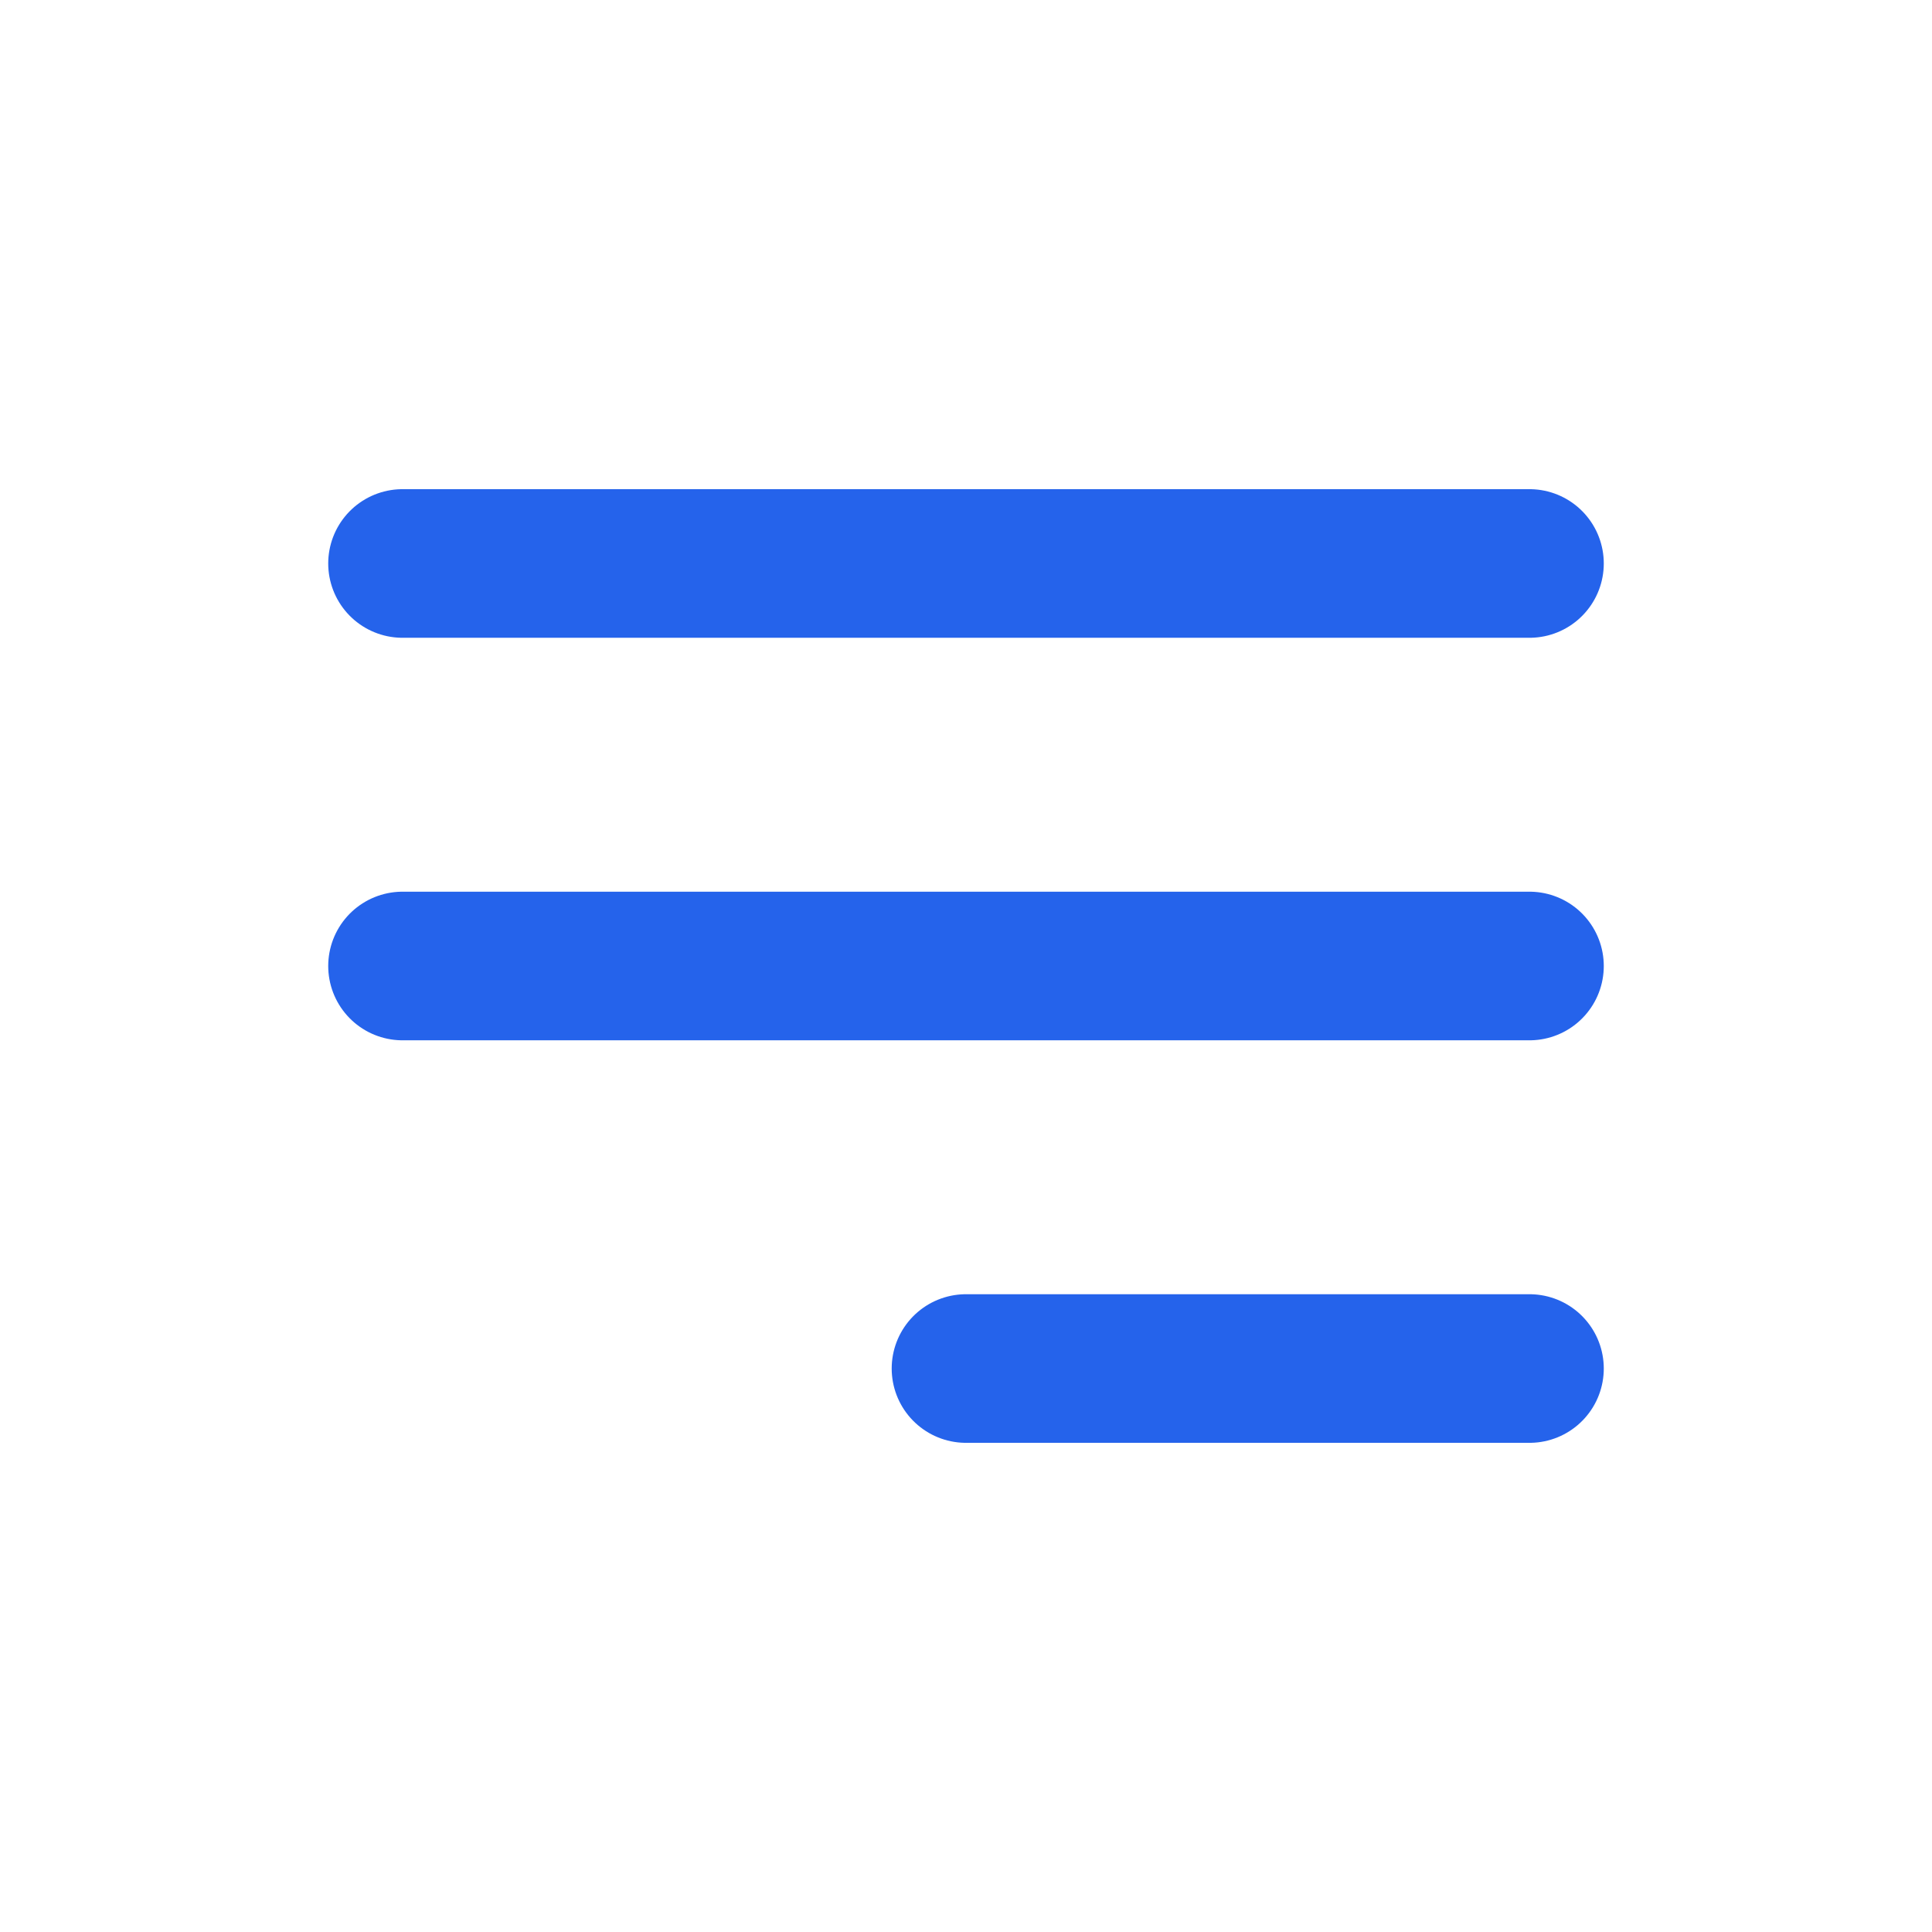
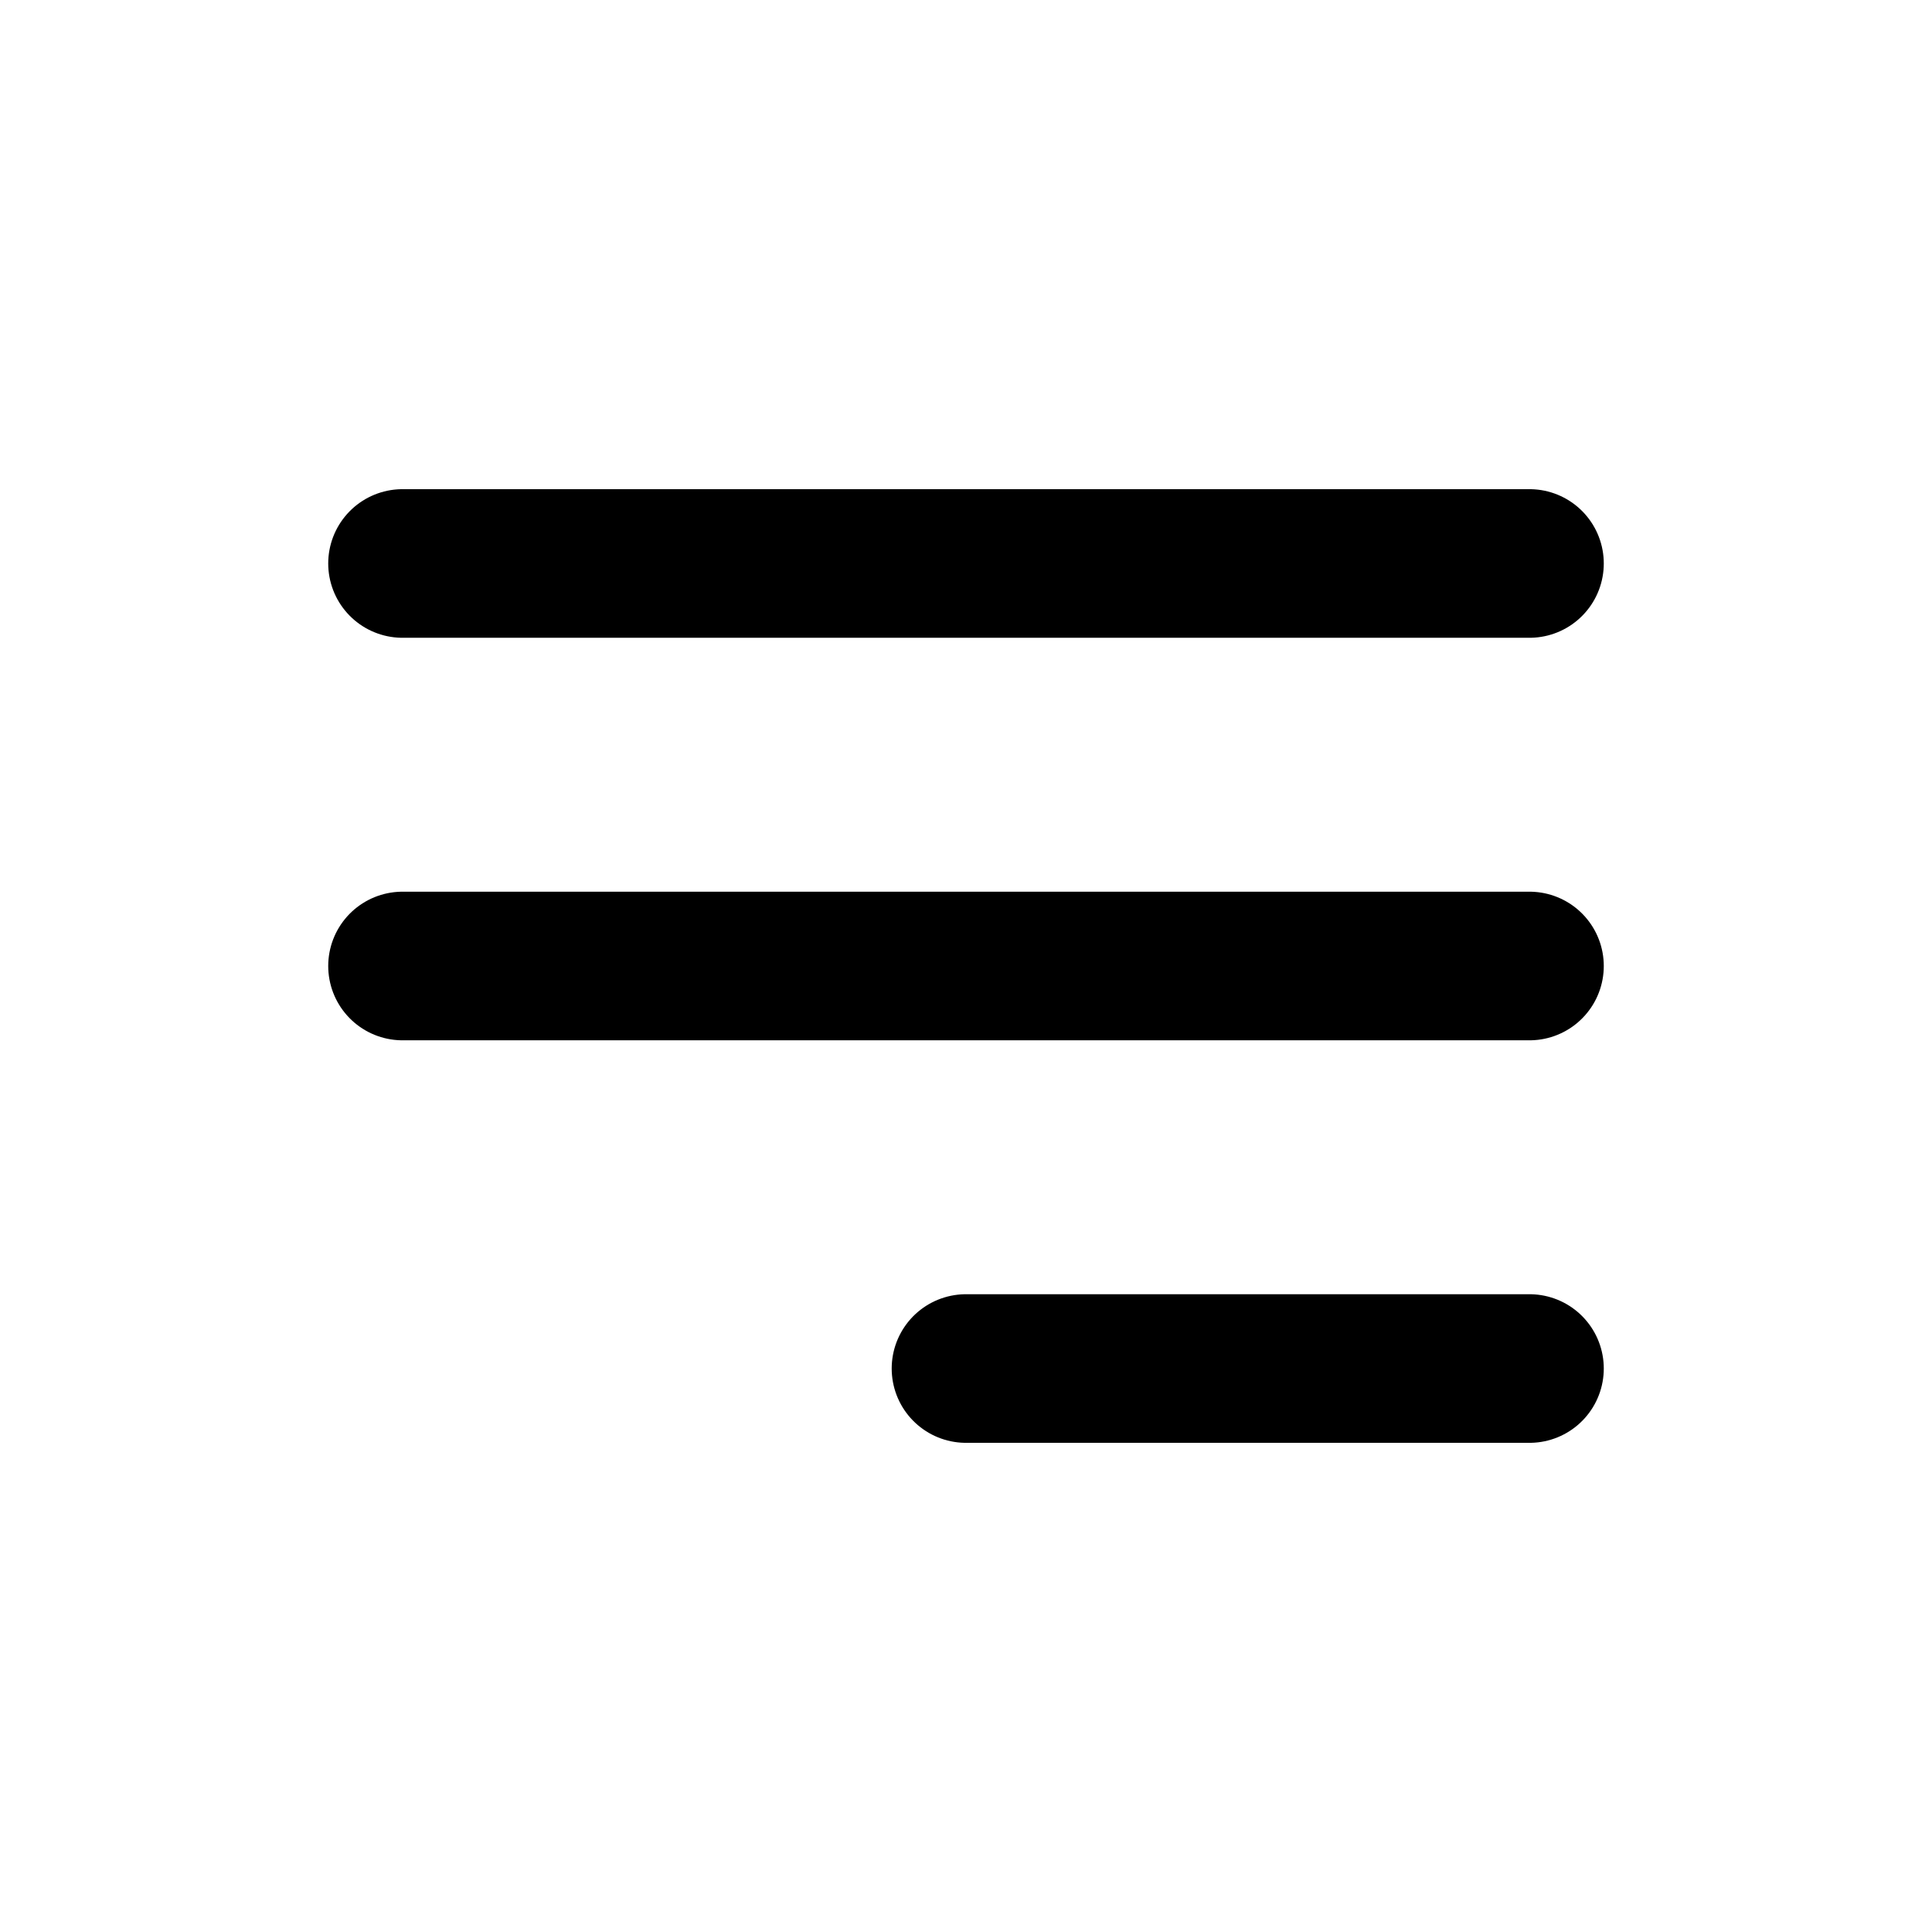
<svg xmlns="http://www.w3.org/2000/svg" width="26" height="26" viewBox="0 0 26 26" fill="none">
-   <path d="M13 18.417H20.583M5.417 13H20.583M5.417 7.583H20.583" stroke="#2563EB" stroke-width="2" stroke-linecap="round" stroke-linejoin="round" />
+   <path d="M13 18.417H20.583M5.417 13H20.583M5.417 7.583H20.583" stroke="currentColor" stroke-width="2" stroke-linecap="round" stroke-linejoin="round" />
</svg>
